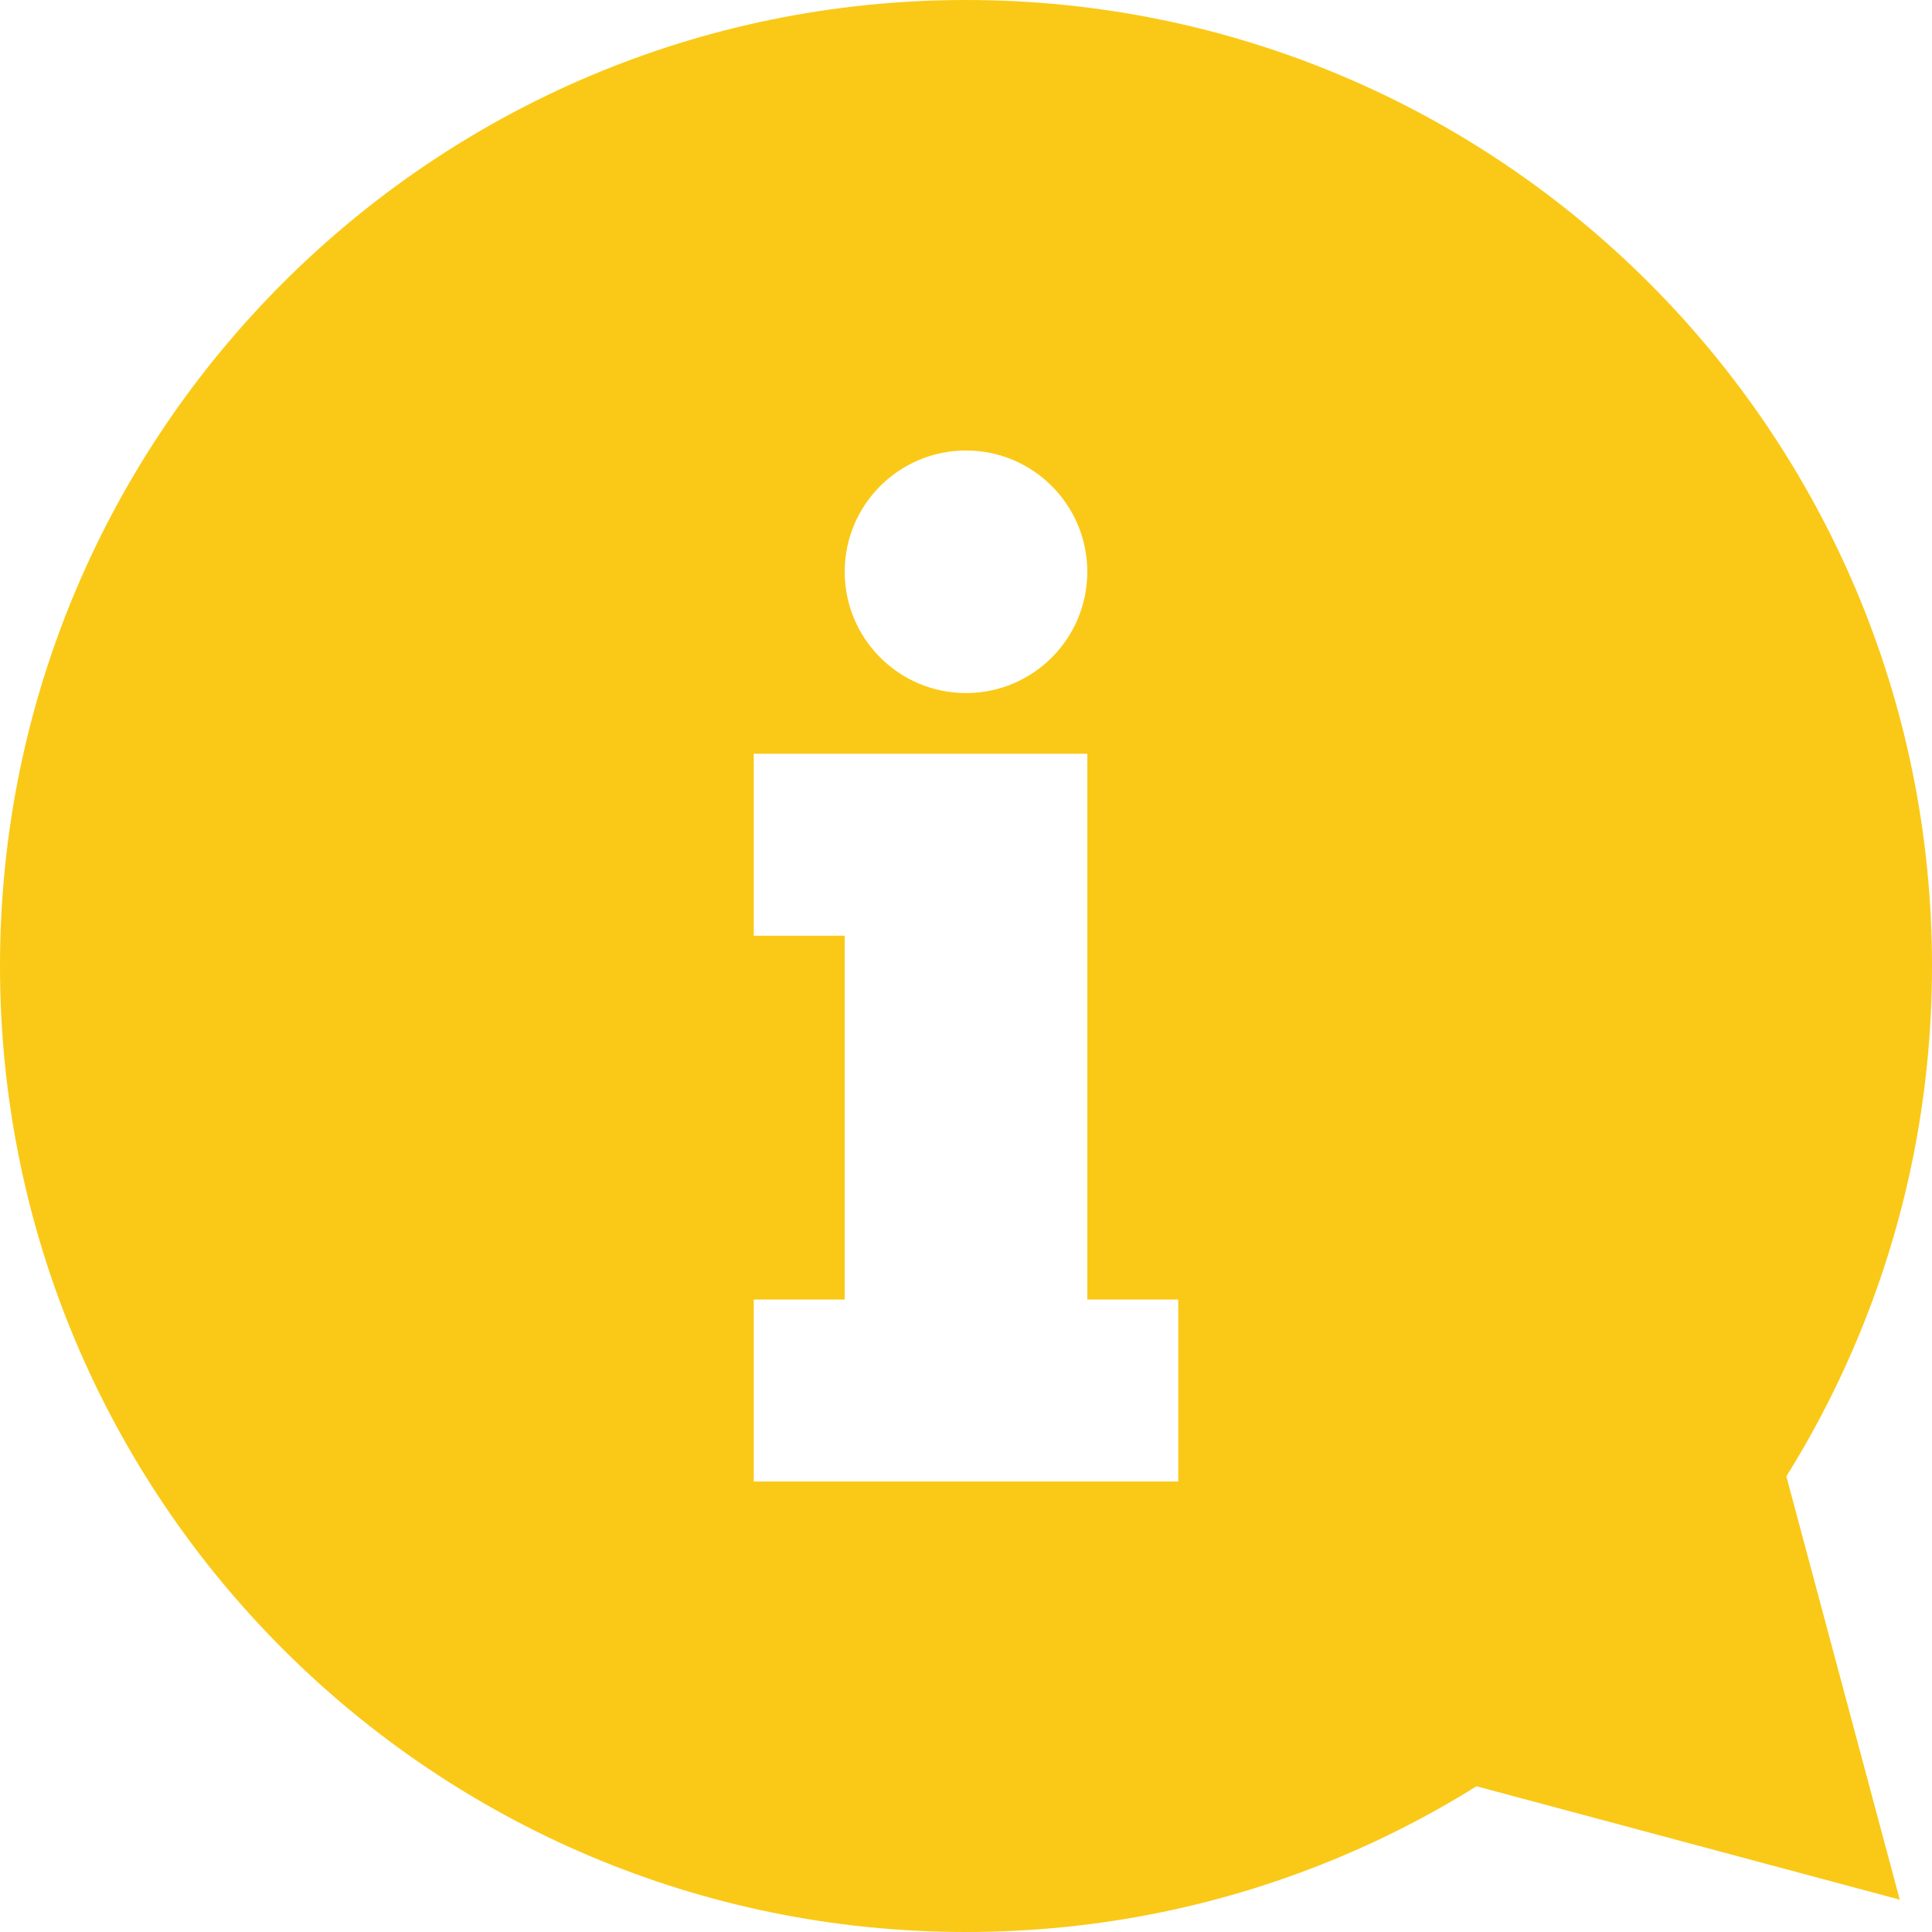
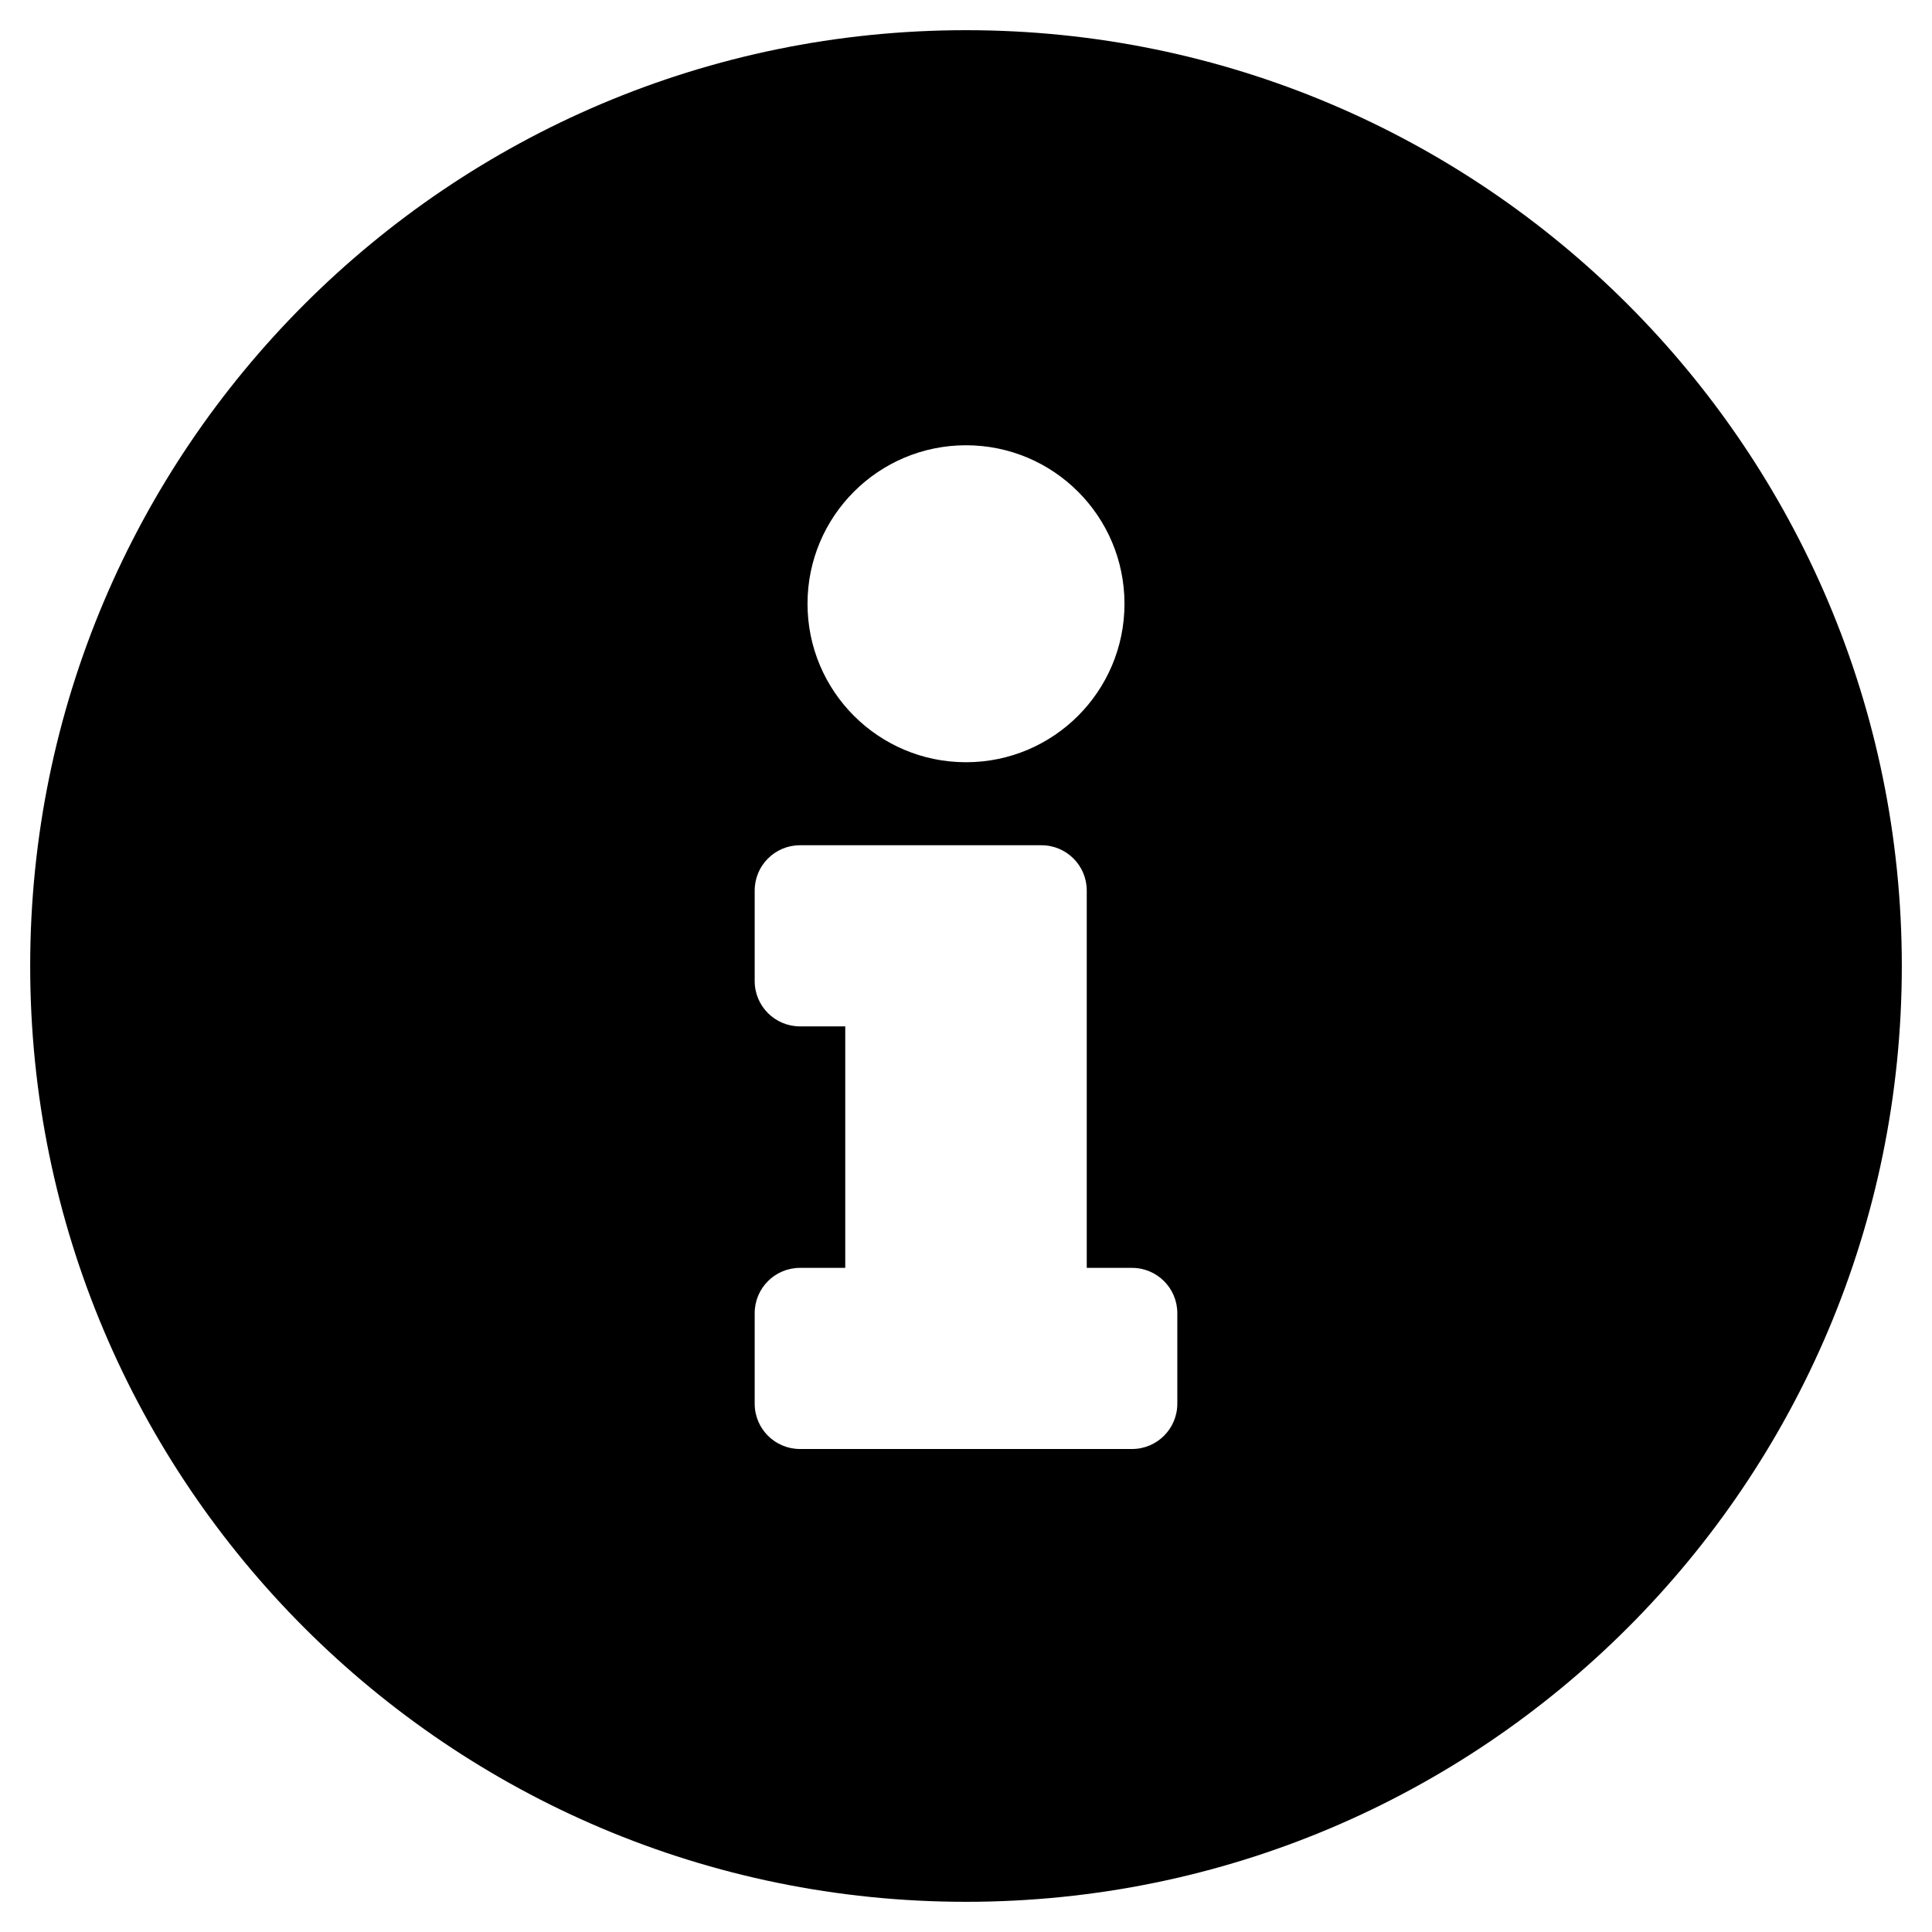
- <svg xmlns="http://www.w3.org/2000/svg" version="1.1" id="Layer_1" x="0px" y="0px" viewBox="0 0 426.667 426.667" style="enable-background:new 0 0 426.667 426.667;" xml:space="preserve">
-   <g>
-     <path style="fill:#FAC917;" d="M213.338,0C95.509,0,0,95.497,0,213.325c0,117.854,95.509,213.342,213.338,213.342   c117.82,0,213.329-95.488,213.329-213.342C426.667,95.497,331.157,0,213.338,0z M213.333,99.49   c14.793,0,26.786,11.994,26.786,26.786s-11.998,26.782-26.786,26.782s-26.786-11.994-26.786-26.782   C186.547,111.484,198.541,99.49,213.333,99.49z M260.207,327.181H166.46v-40.183h20.087v-80.358H166.46V166.46h73.664v40.179   v80.358h20.087v40.183H260.207z" />
-     <polygon style="fill:#FAC917;" points="325.935,394.449 419.55,419.529 394.466,325.918  " />
-   </g>
-   <g>
- </g>
-   <g>
- </g>
-   <g>
- </g>
-   <g>
- </g>
-   <g>
- </g>
-   <g>
- </g>
-   <g>
- </g>
-   <g>
- </g>
-   <g>
- </g>
-   <g>
- </g>
-   <g>
- </g>
-   <g>
- </g>
-   <g>
- </g>
-   <g>
- </g>
-   <g>
- </g>
+ <svg xmlns="http://www.w3.org/2000/svg" aria-hidden="true" focusable="false" data-prefix="fas" data-icon="info-circle" class="svg-inline--fa fa-info-circle fa-w-16" role="img" viewBox="0 0 512 512">
+   <path fill="currentColor" d="M256 8C119.043 8 8 119.083 8 256c0 136.997 111.043 248 248 248s248-111.003 248-248C504 119.083 392.957 8 256 8zm0 110c23.196 0 42 18.804 42 42s-18.804 42-42 42-42-18.804-42-42 18.804-42 42-42zm56 254c0 6.627-5.373 12-12 12h-88c-6.627 0-12-5.373-12-12v-24c0-6.627 5.373-12 12-12h12v-64h-12c-6.627 0-12-5.373-12-12v-24c0-6.627 5.373-12 12-12h64c6.627 0 12 5.373 12 12v100h12c6.627 0 12 5.373 12 12v24z" />
</svg>
